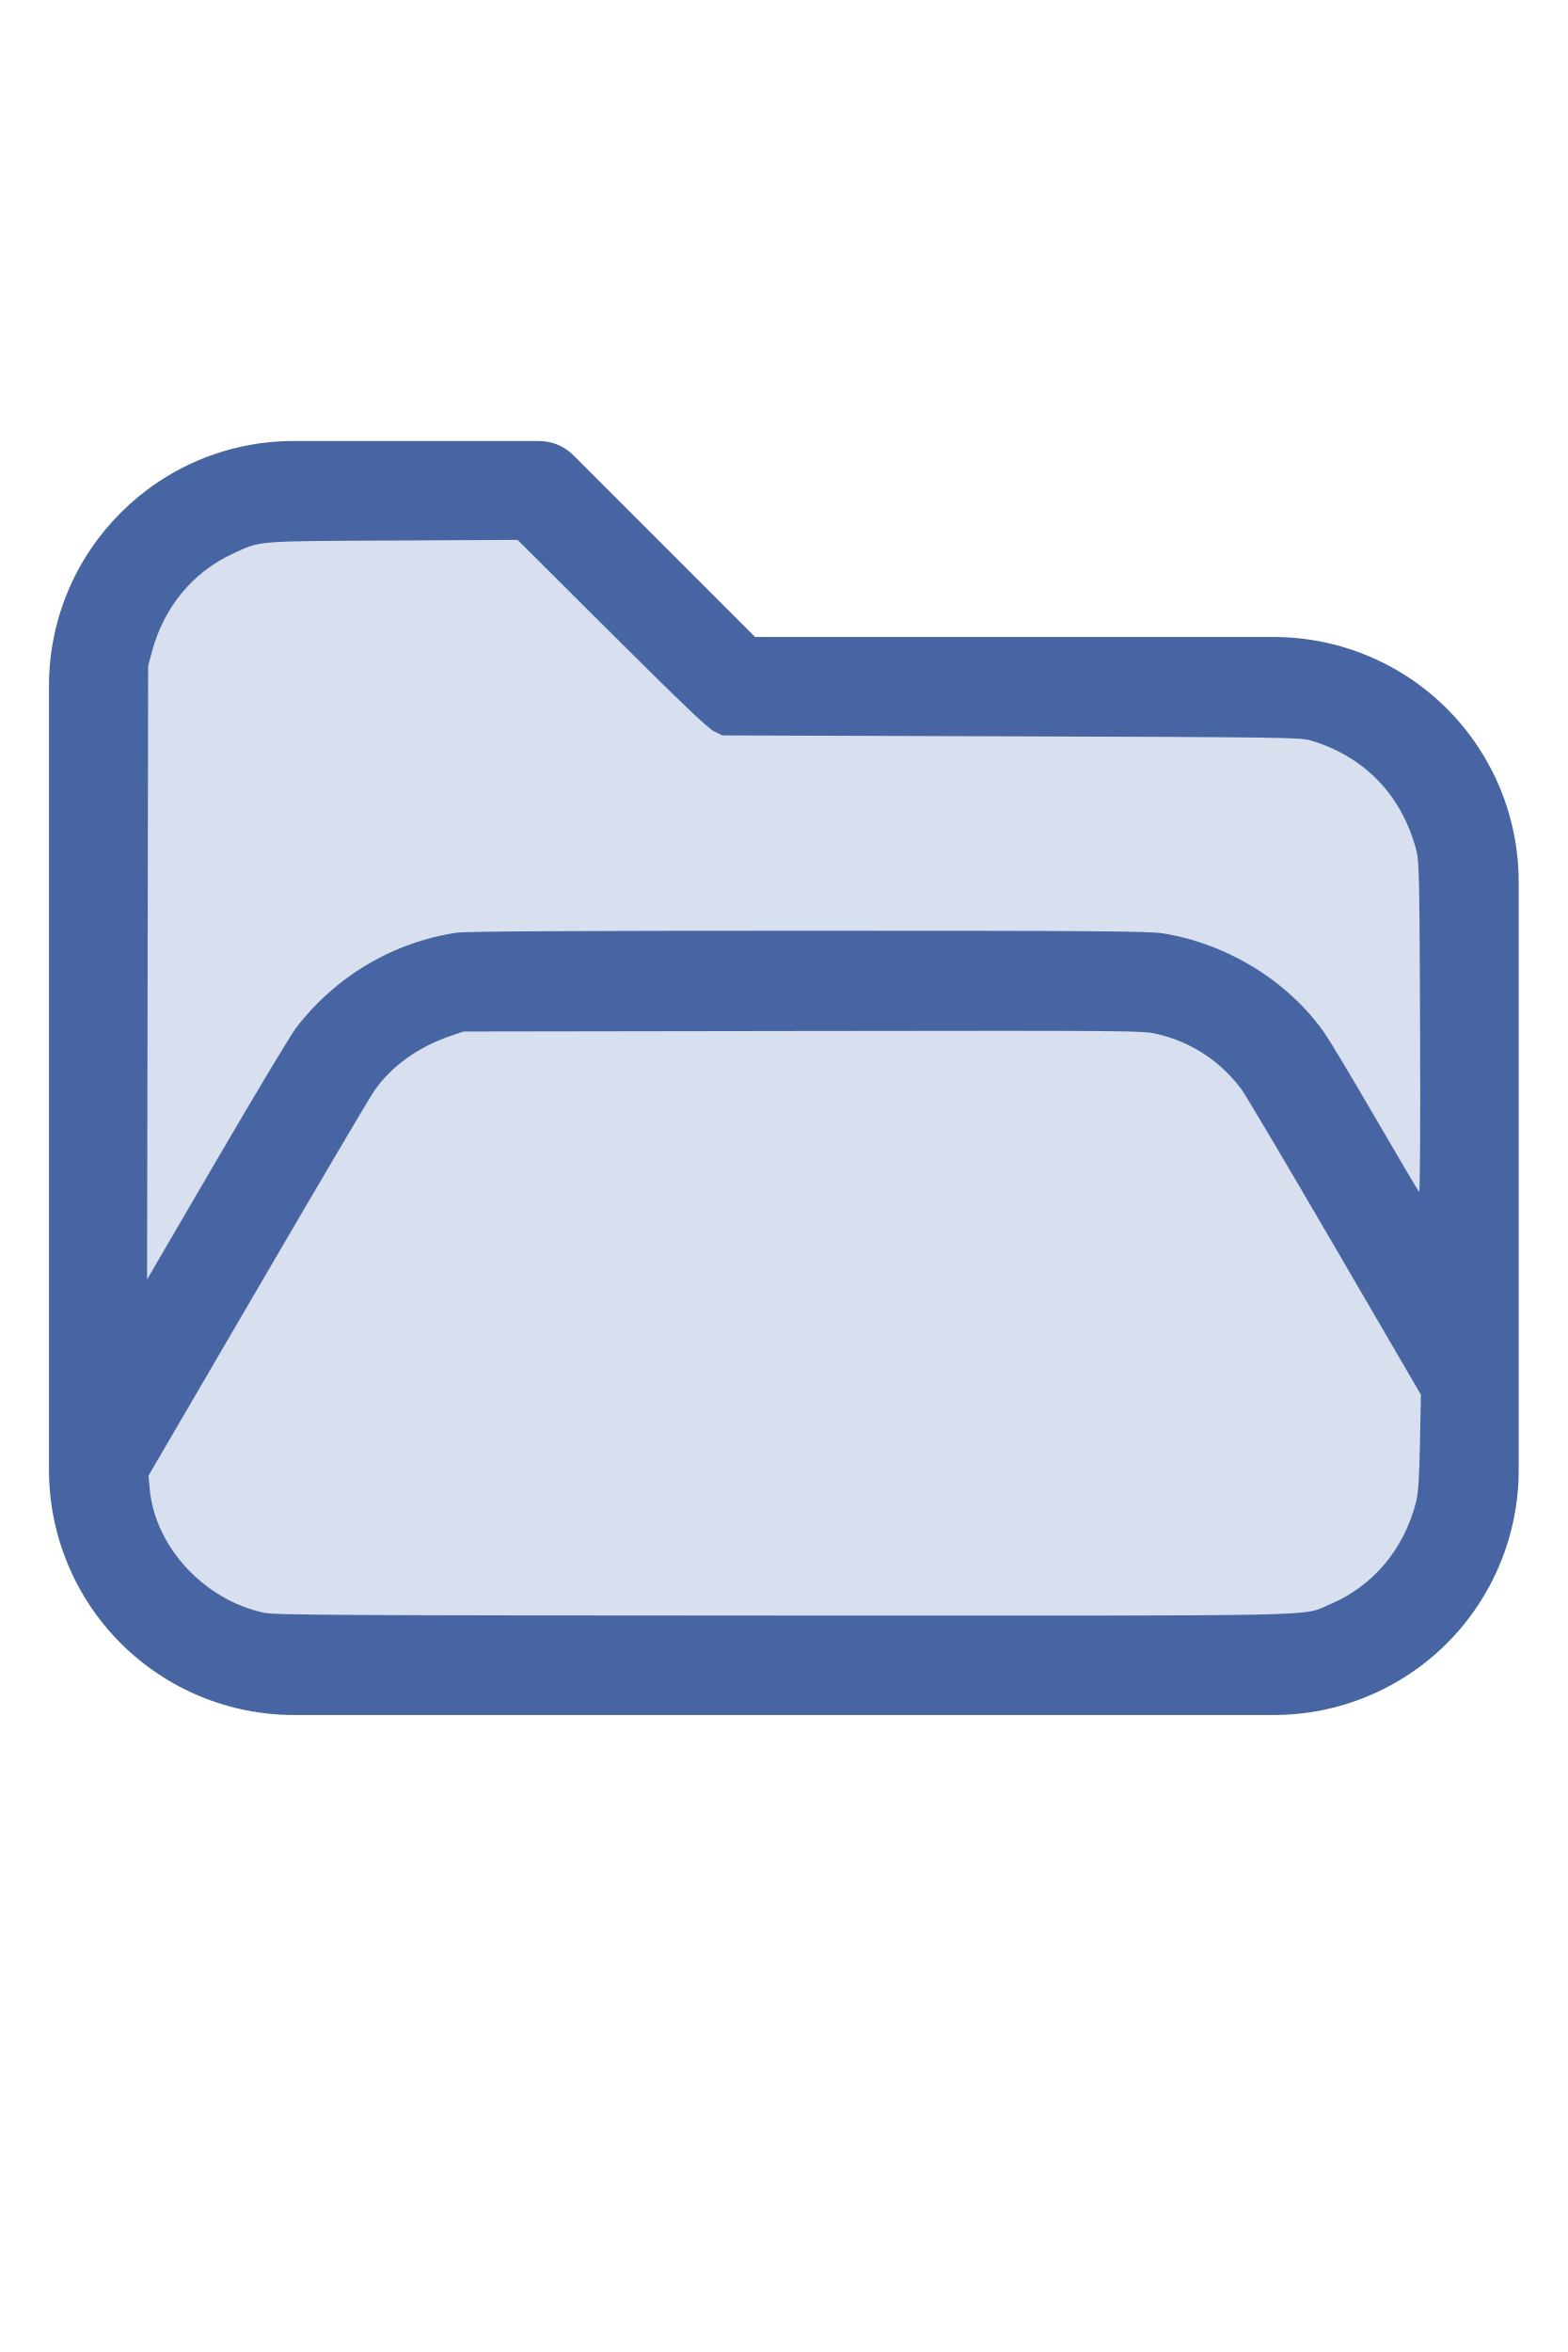
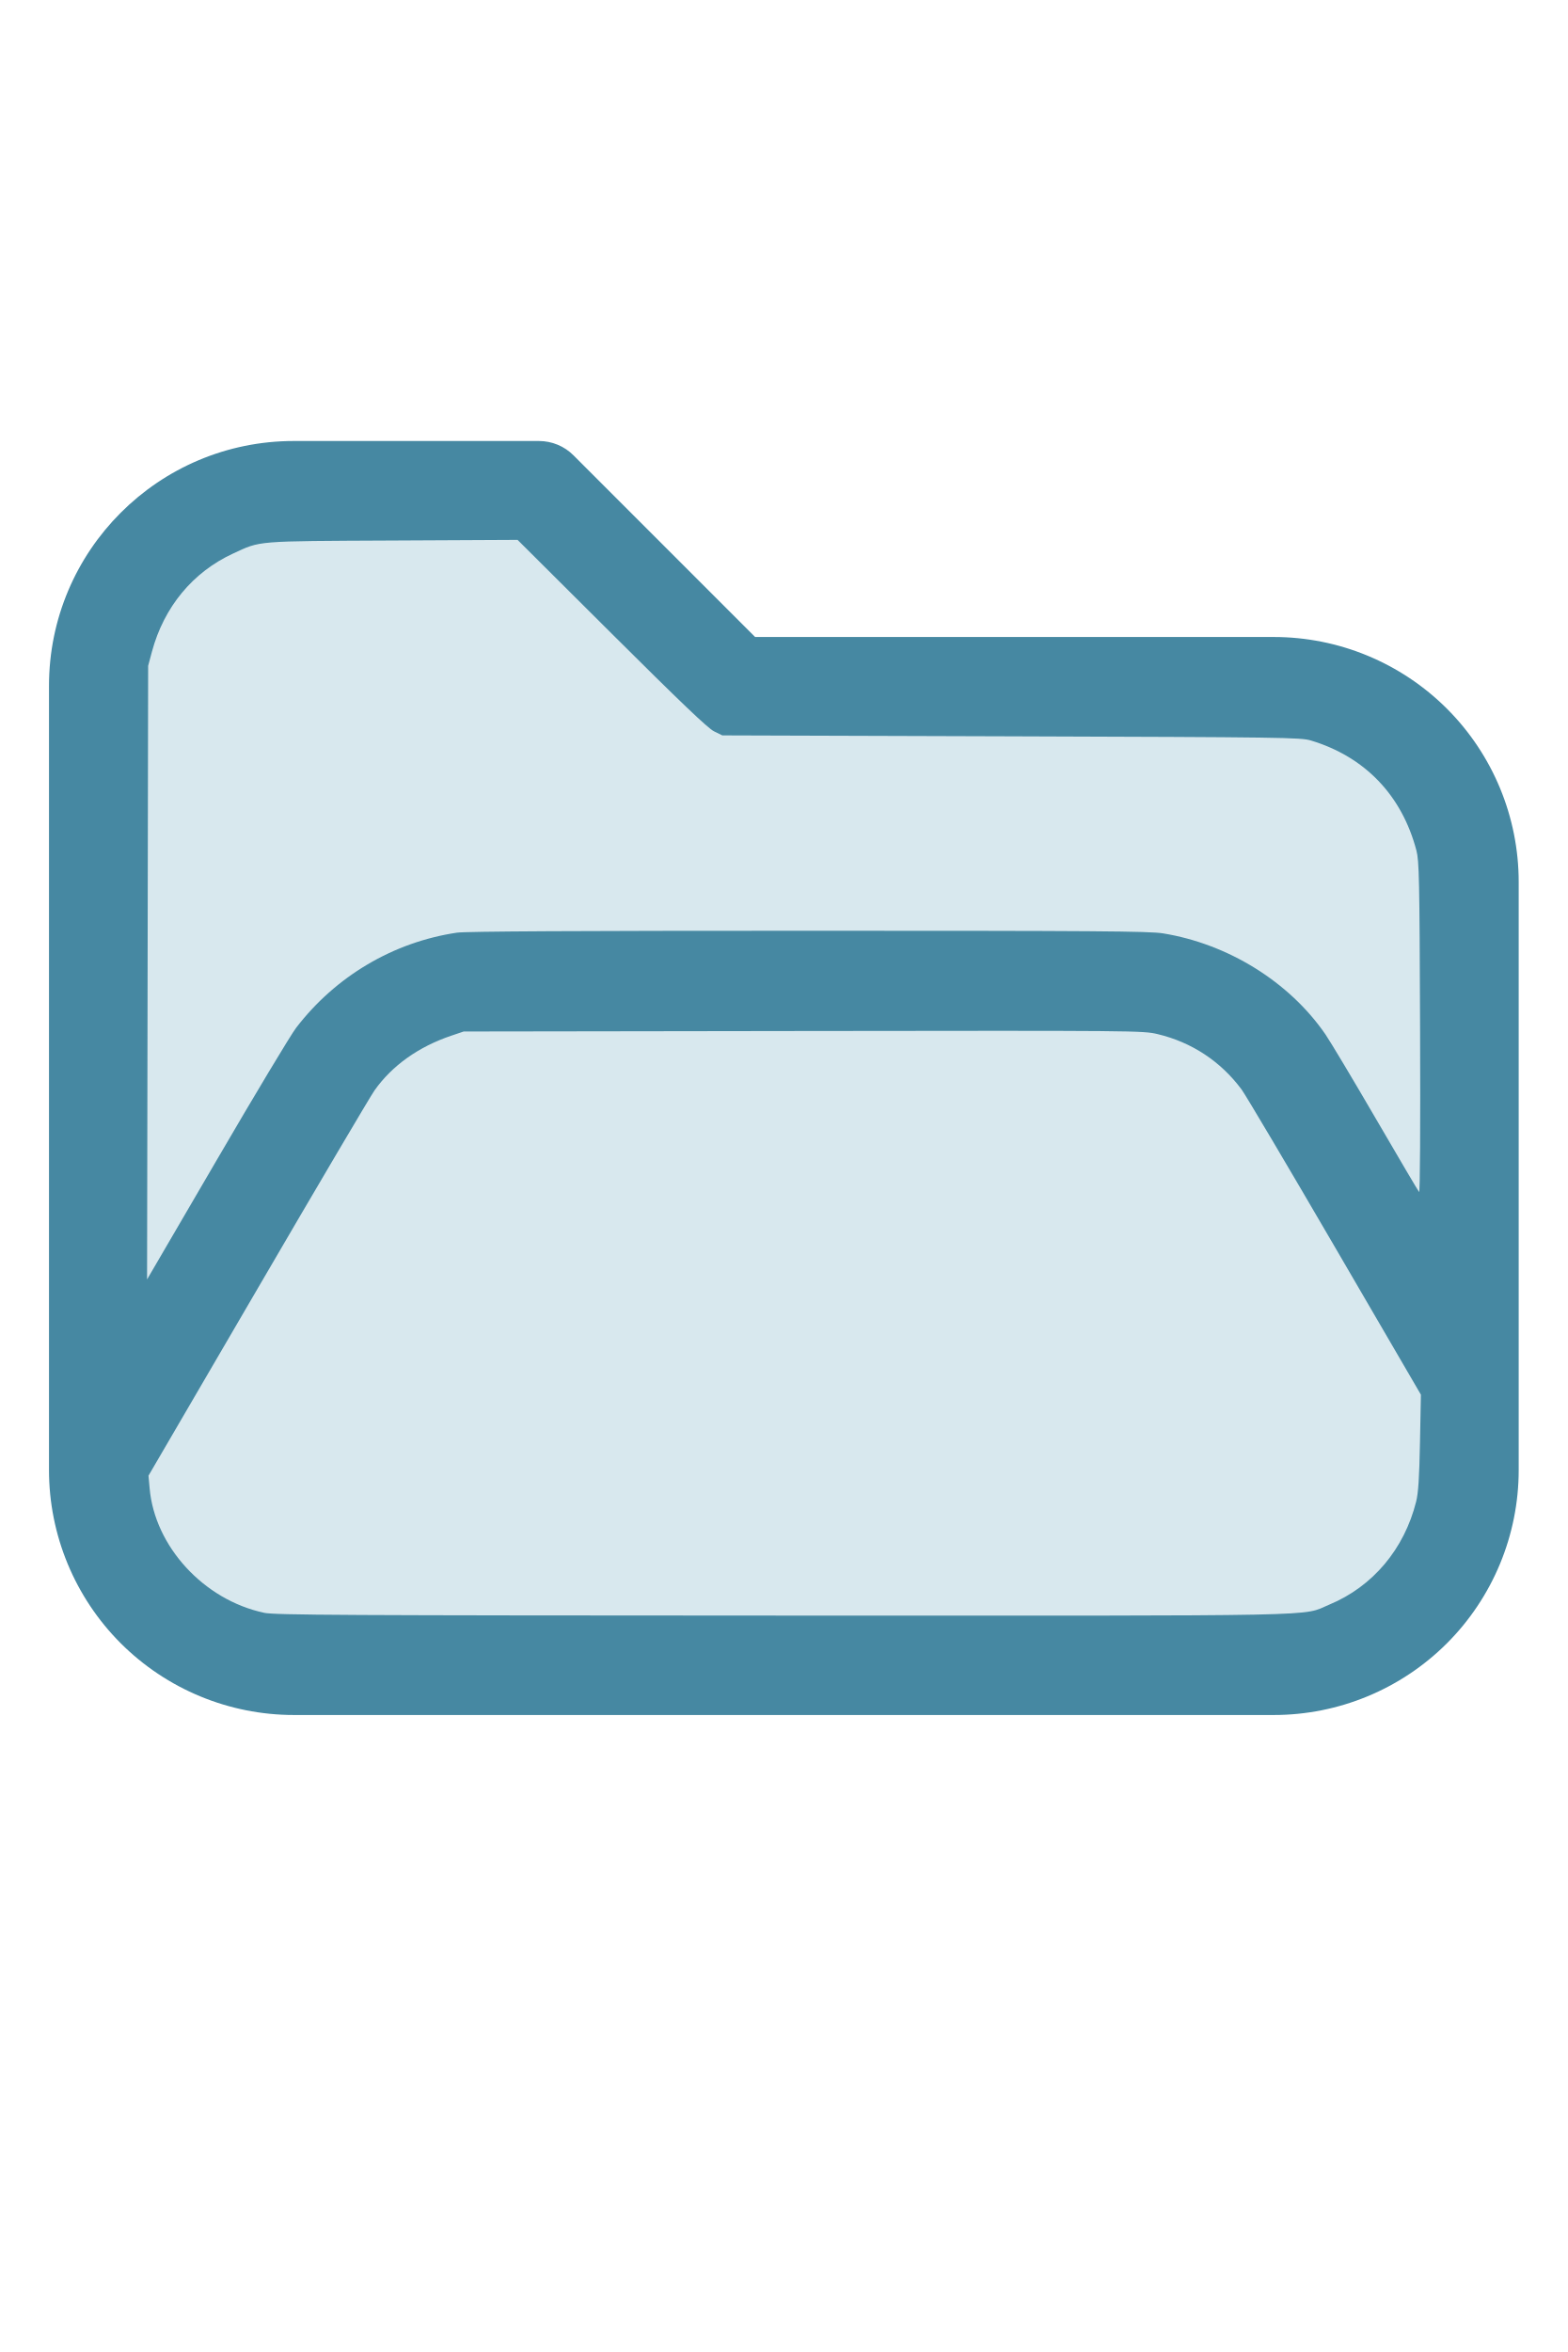
<svg xmlns="http://www.w3.org/2000/svg" version="1.1" width="16" height="24" viewBox="0 0 32 32" xml:space="preserve">
-   <g style="fill:#4665A2;">
+   <g style="fill:#4688A2;">
    <path d="M1,5.998l0,16.002c-0,1.326 0.527,2.598 1.464,3.536c0.938,0.937 2.21,1.464 3.536,1.464c5.322,0 14.678,-0 20,0c1.326,0 2.598,-0.527 3.536,-1.464c0.937,-0.938 1.464,-2.21 1.464,-3.536c0,-3.486 0,-8.514 0,-12c0,-1.326 -0.527,-2.598 -1.464,-3.536c-0.938,-0.937 -2.21,-1.464 -3.536,-1.464c-0,0 -10.586,0 -10.586,0c0,-0 -3.707,-3.707 -3.707,-3.707c-0.187,-0.188 -0.442,-0.293 -0.707,-0.293l-5.002,0c-2.76,0 -4.998,2.238 -4.998,4.998Zm28,14.415l-3.456,-5.925c-0.538,-0.921 -1.524,-1.488 -2.591,-1.488c-0,0 -12.905,0 -12.906,0c-1.067,0 -2.053,0.567 -2.591,1.488l-4.453,7.635c0.03,0.751 0.342,1.465 0.876,1.998c0.562,0.563 1.325,0.879 2.121,0.879l20,0c0.796,0 1.559,-0.316 2.121,-0.879c0.563,-0.562 0.879,-1.325 0.879,-2.121l0,-1.587Zm0,-3.969l0,-6.444c0,-0.796 -0.316,-1.559 -0.879,-2.121c-0.562,-0.563 -1.325,-0.879 -2.121,-0.879c-7.738,0 -11,0 -11,0c-0.265,0 -0.52,-0.105 -0.707,-0.293c-0,0 -3.707,-3.707 -3.707,-3.707c-0,0 -4.588,0 -4.588,0c-1.656,0 -2.998,1.342 -2.998,2.998l0,12.16l2.729,-4.677c0.896,-1.536 2.54,-2.481 4.318,-2.481c3.354,0 9.552,0 12.906,0c1.778,0 3.422,0.945 4.318,2.481l1.729,2.963Z" id="path2" />
  </g>
-   <g style="fill:#D8DFEE;stroke-width:0;">
+   <g style="fill:#D8E8EE;stroke-width:0;">
    <path d="M 5.388,24.913 C 4.16,24.651 3.157,23.559 3.054,22.371 L 3.031,22.116 5.261,18.294 C 6.487,16.191 7.56,14.373 7.645,14.253 8.004,13.746 8.542,13.363 9.21,13.137 l 0.255,-0.086 6.929,-0.01 c 6.805,-0.009 6.935,-0.008 7.234,0.063 0.696,0.165 1.29,0.557 1.715,1.13 0.082,0.11 0.939,1.557 1.905,3.215 l 1.756,3.014 -0.019,0.972 c -0.014,0.725 -0.034,1.032 -0.078,1.209 -0.243,0.971 -0.887,1.735 -1.772,2.103 -0.588,0.244 0.247,0.227 -11.162,0.224 -9.028,-0.003 -10.364,-0.01 -10.586,-0.057 z" id="path199" />
    <path d="M 3.013,11.85 3.024,5.588 3.102,5.297 C 3.348,4.386 3.936,3.676 4.757,3.297 5.329,3.033 5.181,3.045 8.013,3.031 l 2.552,-0.013 1.919,1.911 c 1.404,1.398 1.964,1.933 2.089,1.995 l 0.171,0.084 5.898,0.019 c 5.553,0.018 5.91,0.023 6.116,0.085 1.102,0.332 1.857,1.118 2.154,2.244 0.056,0.214 0.064,0.564 0.075,3.622 0.008,2.032 -5.42e-4,3.371 -0.02,3.349 -0.018,-0.02 -0.414,-0.691 -0.88,-1.492 -0.466,-0.801 -0.931,-1.578 -1.033,-1.727 -0.736,-1.069 -1.984,-1.844 -3.316,-2.06 -0.28,-0.045 -1.345,-0.053 -7.239,-0.053 -4.714,-1.09e-4 -6.993,0.012 -7.172,0.039 -1.3,0.193 -2.477,0.89 -3.284,1.944 -0.108,0.141 -0.836,1.353 -1.618,2.695 L 3.002,18.111 Z" id="path201" />
  </g>
</svg>
